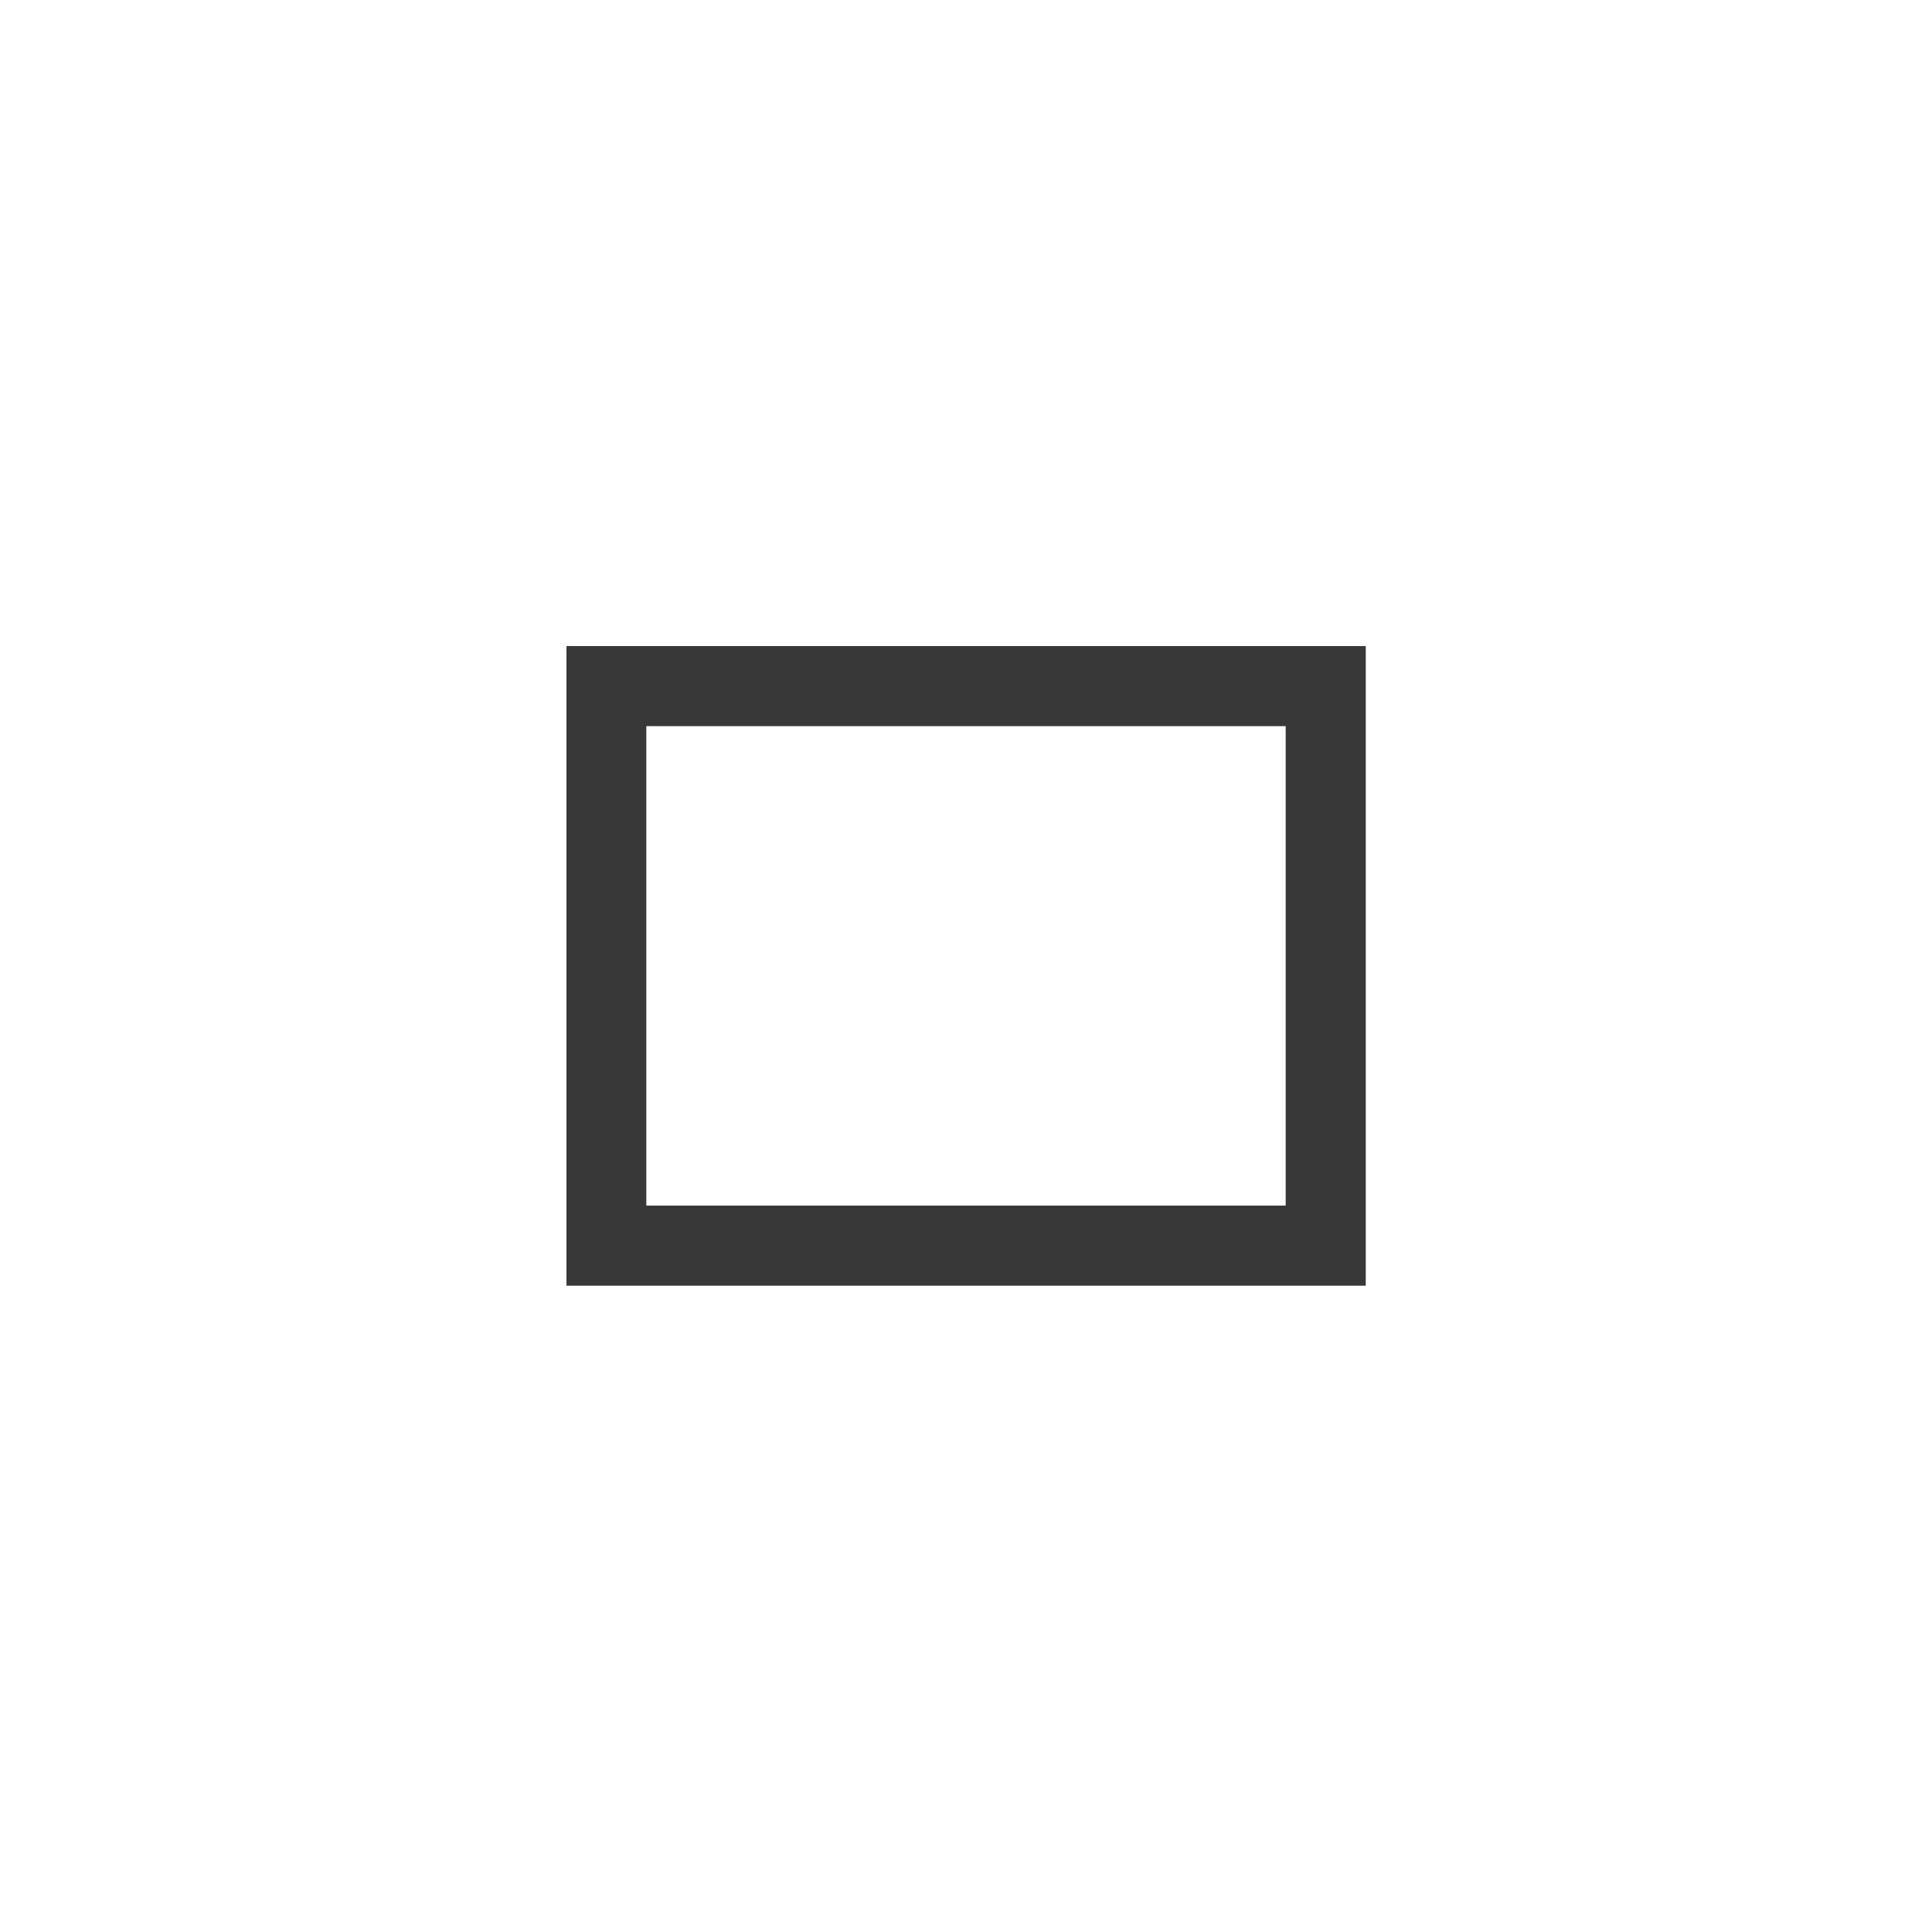
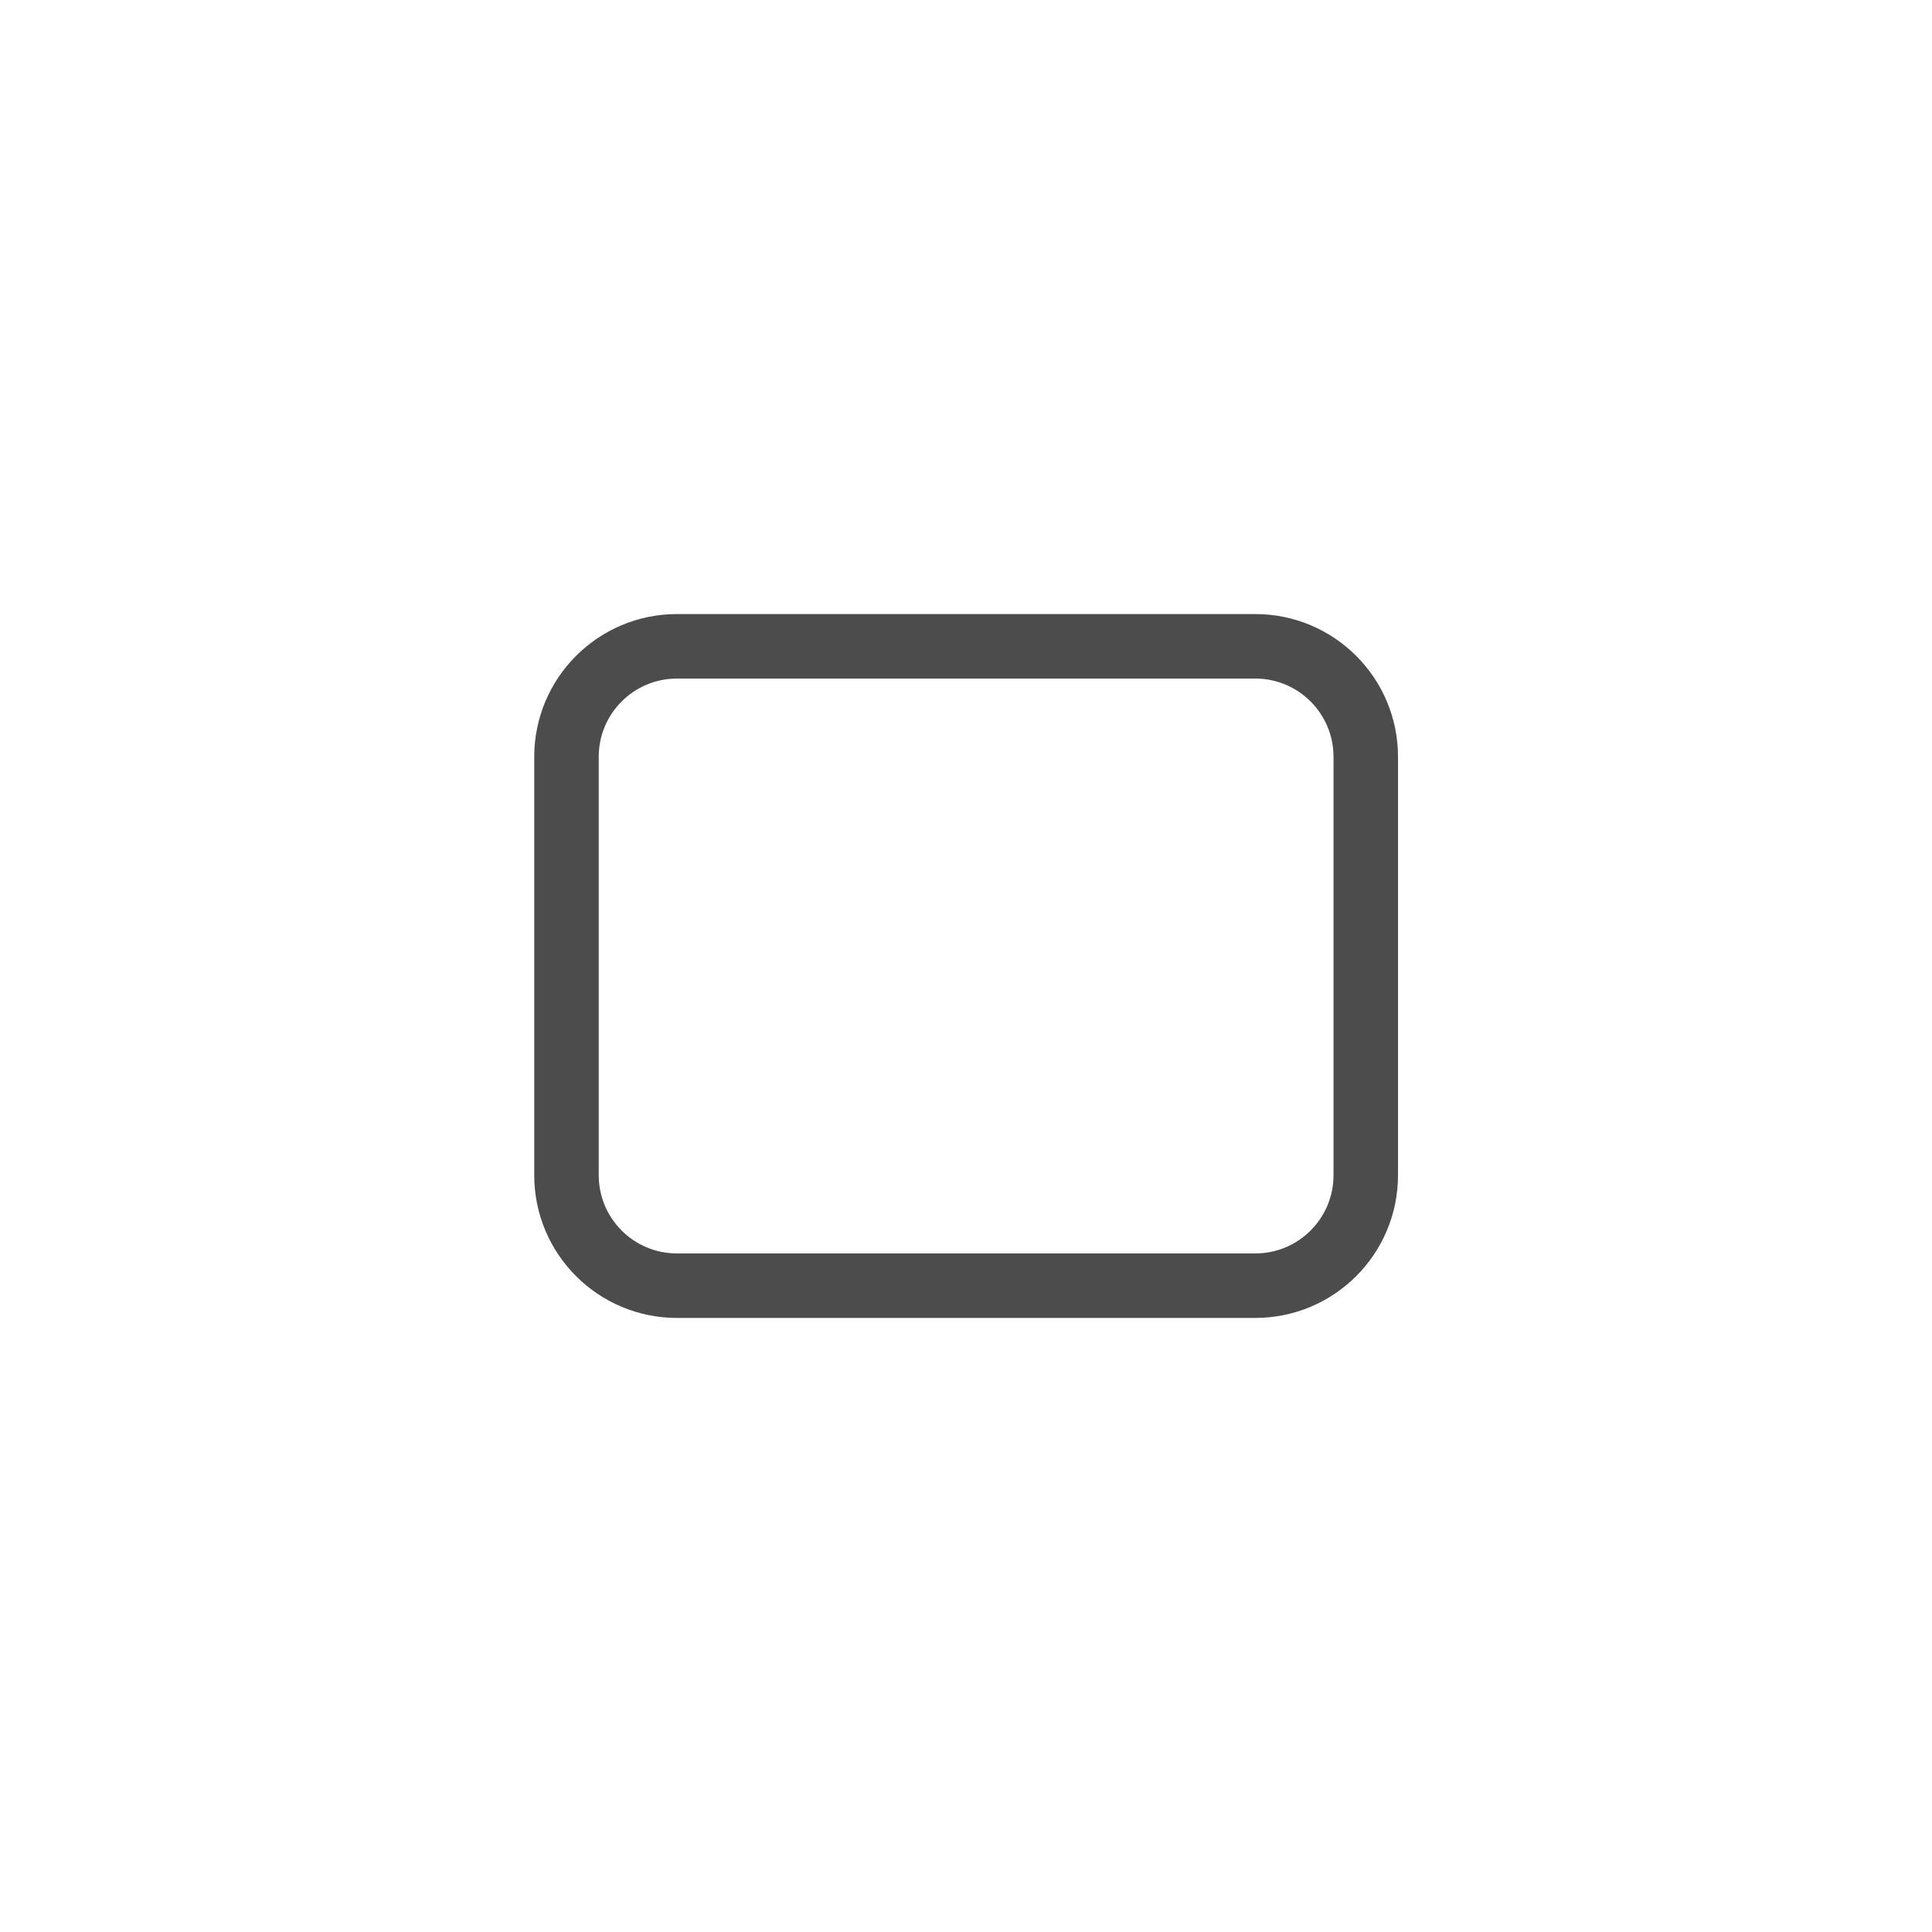
<svg xmlns="http://www.w3.org/2000/svg" xmlns:ns1="http://www.openswatchbook.org/uri/2009/osb" id="svg8" version="1.1" viewBox="0 0 7.937 7.938" height="30" width="30">
  <defs id="defs2">
    <linearGradient id="linearGradient882" ns1:paint="solid">
      <stop style="stop-color:#000000;stop-opacity:0;" offset="0" id="stop880" />
    </linearGradient>
  </defs>
  <g transform="translate(0,-289.0625)" id="layer1">
    <g transform="matrix(0.2645833,0,0,0.2645833,11.89587,2.95642)" id="4" />
    <g transform="matrix(0.2645833,0,0,0.2645833,9.625899,2.204595)" id="4-7" />
    <rect style="opacity:0;fill:#000000;fill-opacity:1;stroke:none;stroke-width:0.125;stroke-linejoin:miter;stroke-miterlimit:4;stroke-dasharray:none;stroke-opacity:1;paint-order:markers stroke fill" id="rect1575-0" width="4.233" height="4.233" x="-12.231" y="294.874" ry="4.4795979e-06" />
-     <path fill="#303030" d="m 2.327,293.77 v -1.478 -0.575 h 0.591 2.102 0.591 v 0.575 1.478 0.575 H 5.02 2.918 2.327 Z m 0.328,0.246 h 2.627 v -1.97 H 2.655 Z" id="path4" style="fill:#383838;fill-opacity:1;fill-rule:evenodd;stroke-width:0.328" />
+     <rect style="opacity:0.9;fill:none;stroke:#383838;stroke-width:0.265;stroke-miterlimit:4;stroke-dasharray:none;stroke-opacity:1" id="rect837" width="3.284" height="2.627" x="2.327" y="291.718" ry="0.454" />
  </g>
</svg>
